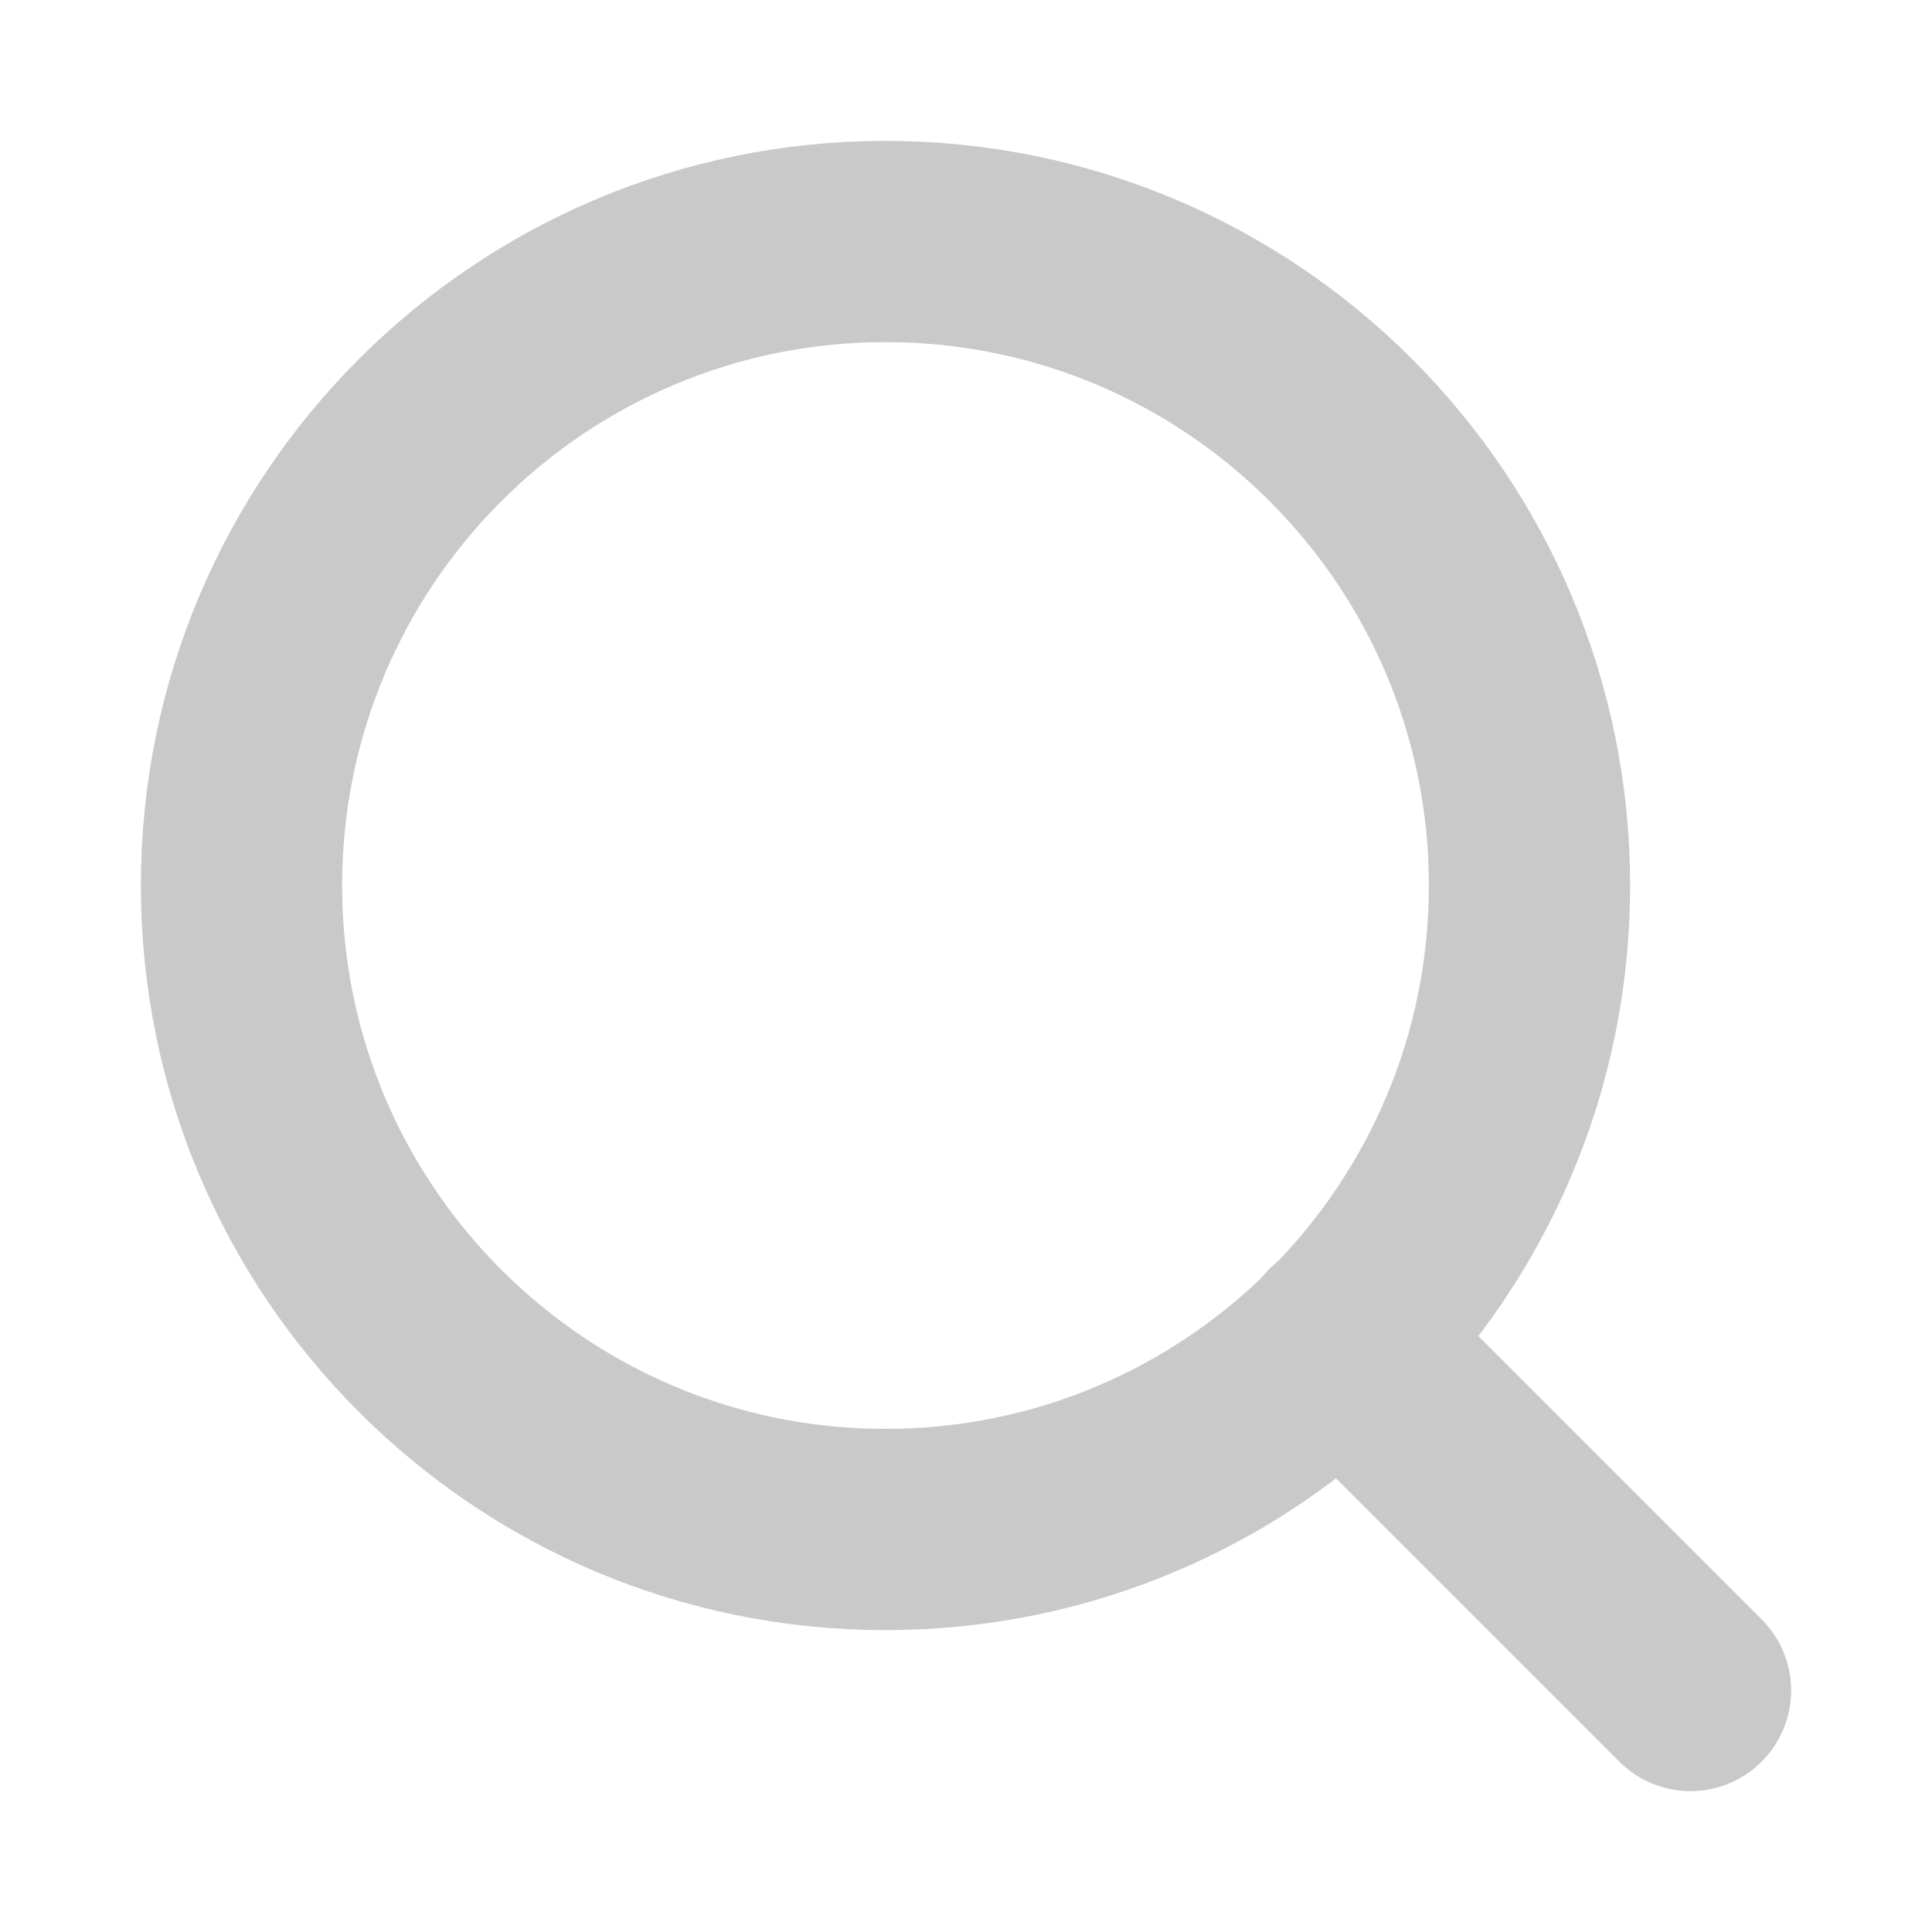
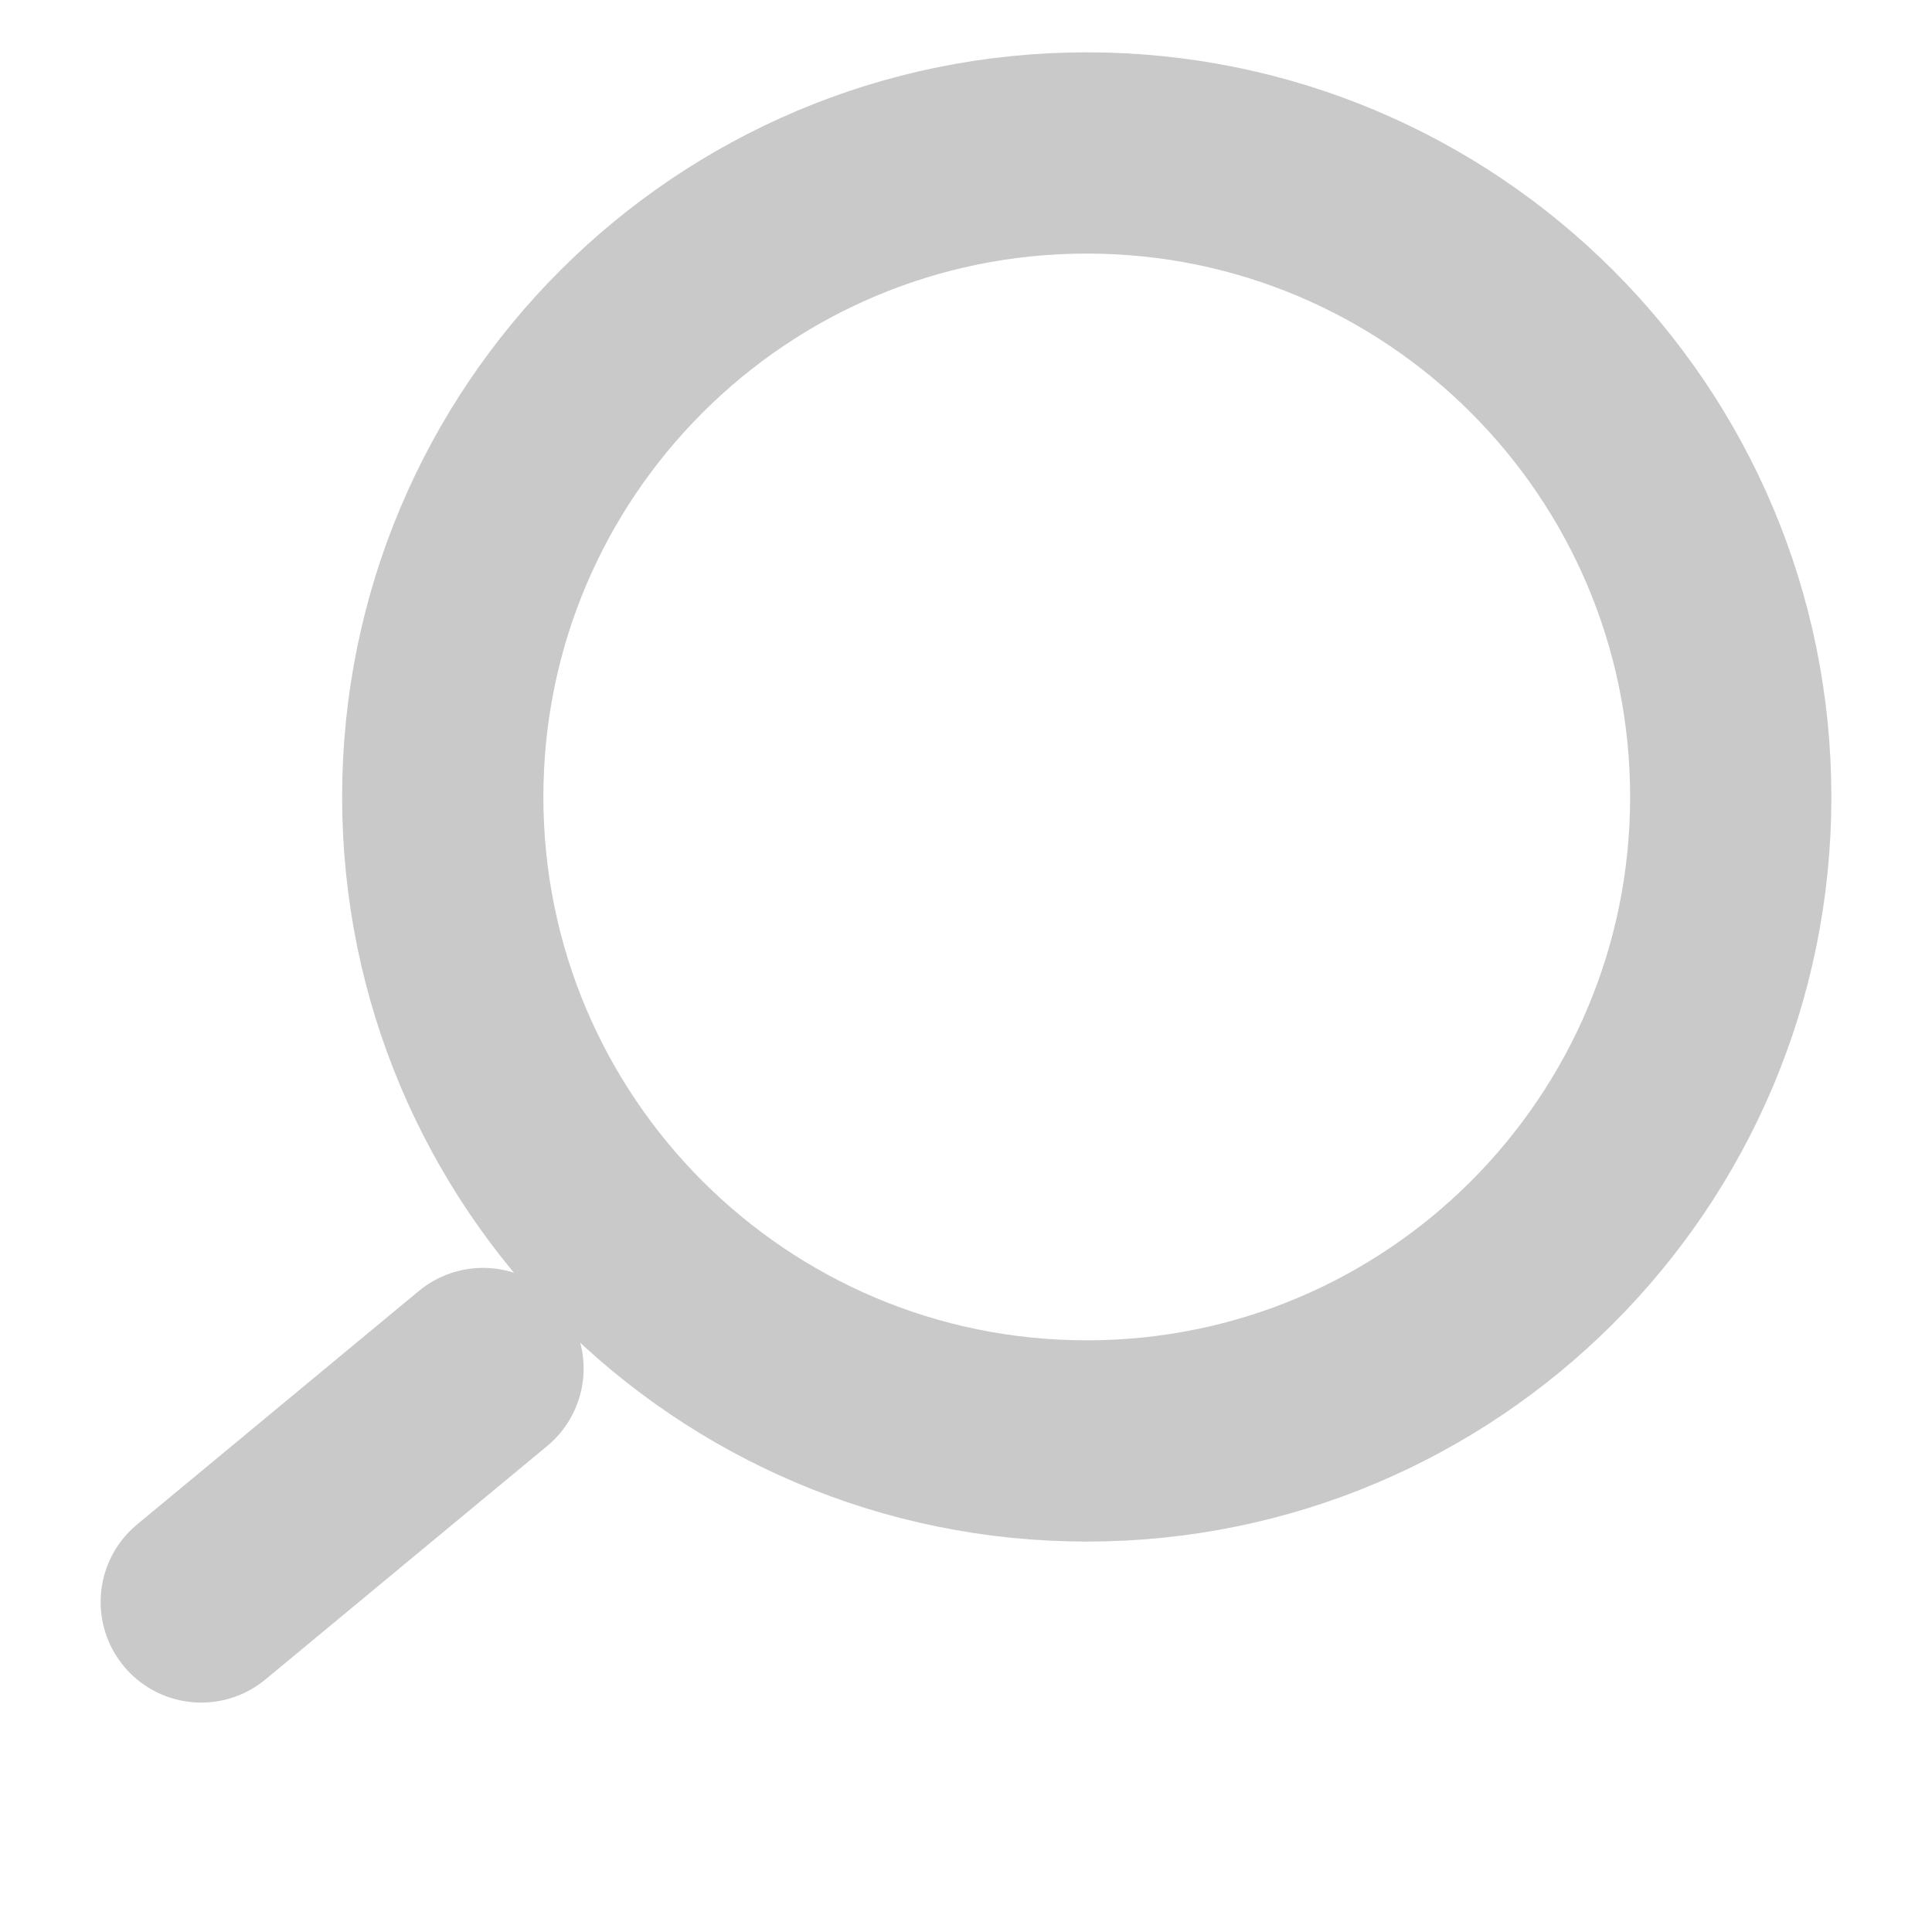
<svg xmlns="http://www.w3.org/2000/svg" width="36" height="36" viewBox="0 0 24 24" fill="none" stroke="#c9c9c9" stroke-width="2.5" stroke-linecap="round" stroke-linejoin="round" class="feather feather-search">
-   <circle cx="11" cy="11" r="8" />
-   <line x1="21" y1="21" x2="16.65" y2="16.65" />
+   <circle cx="13.5" cy="9.9" r="8" />
+   <line x1="2.5" y1="19.9" x2="6" y2="17" />
</svg>
